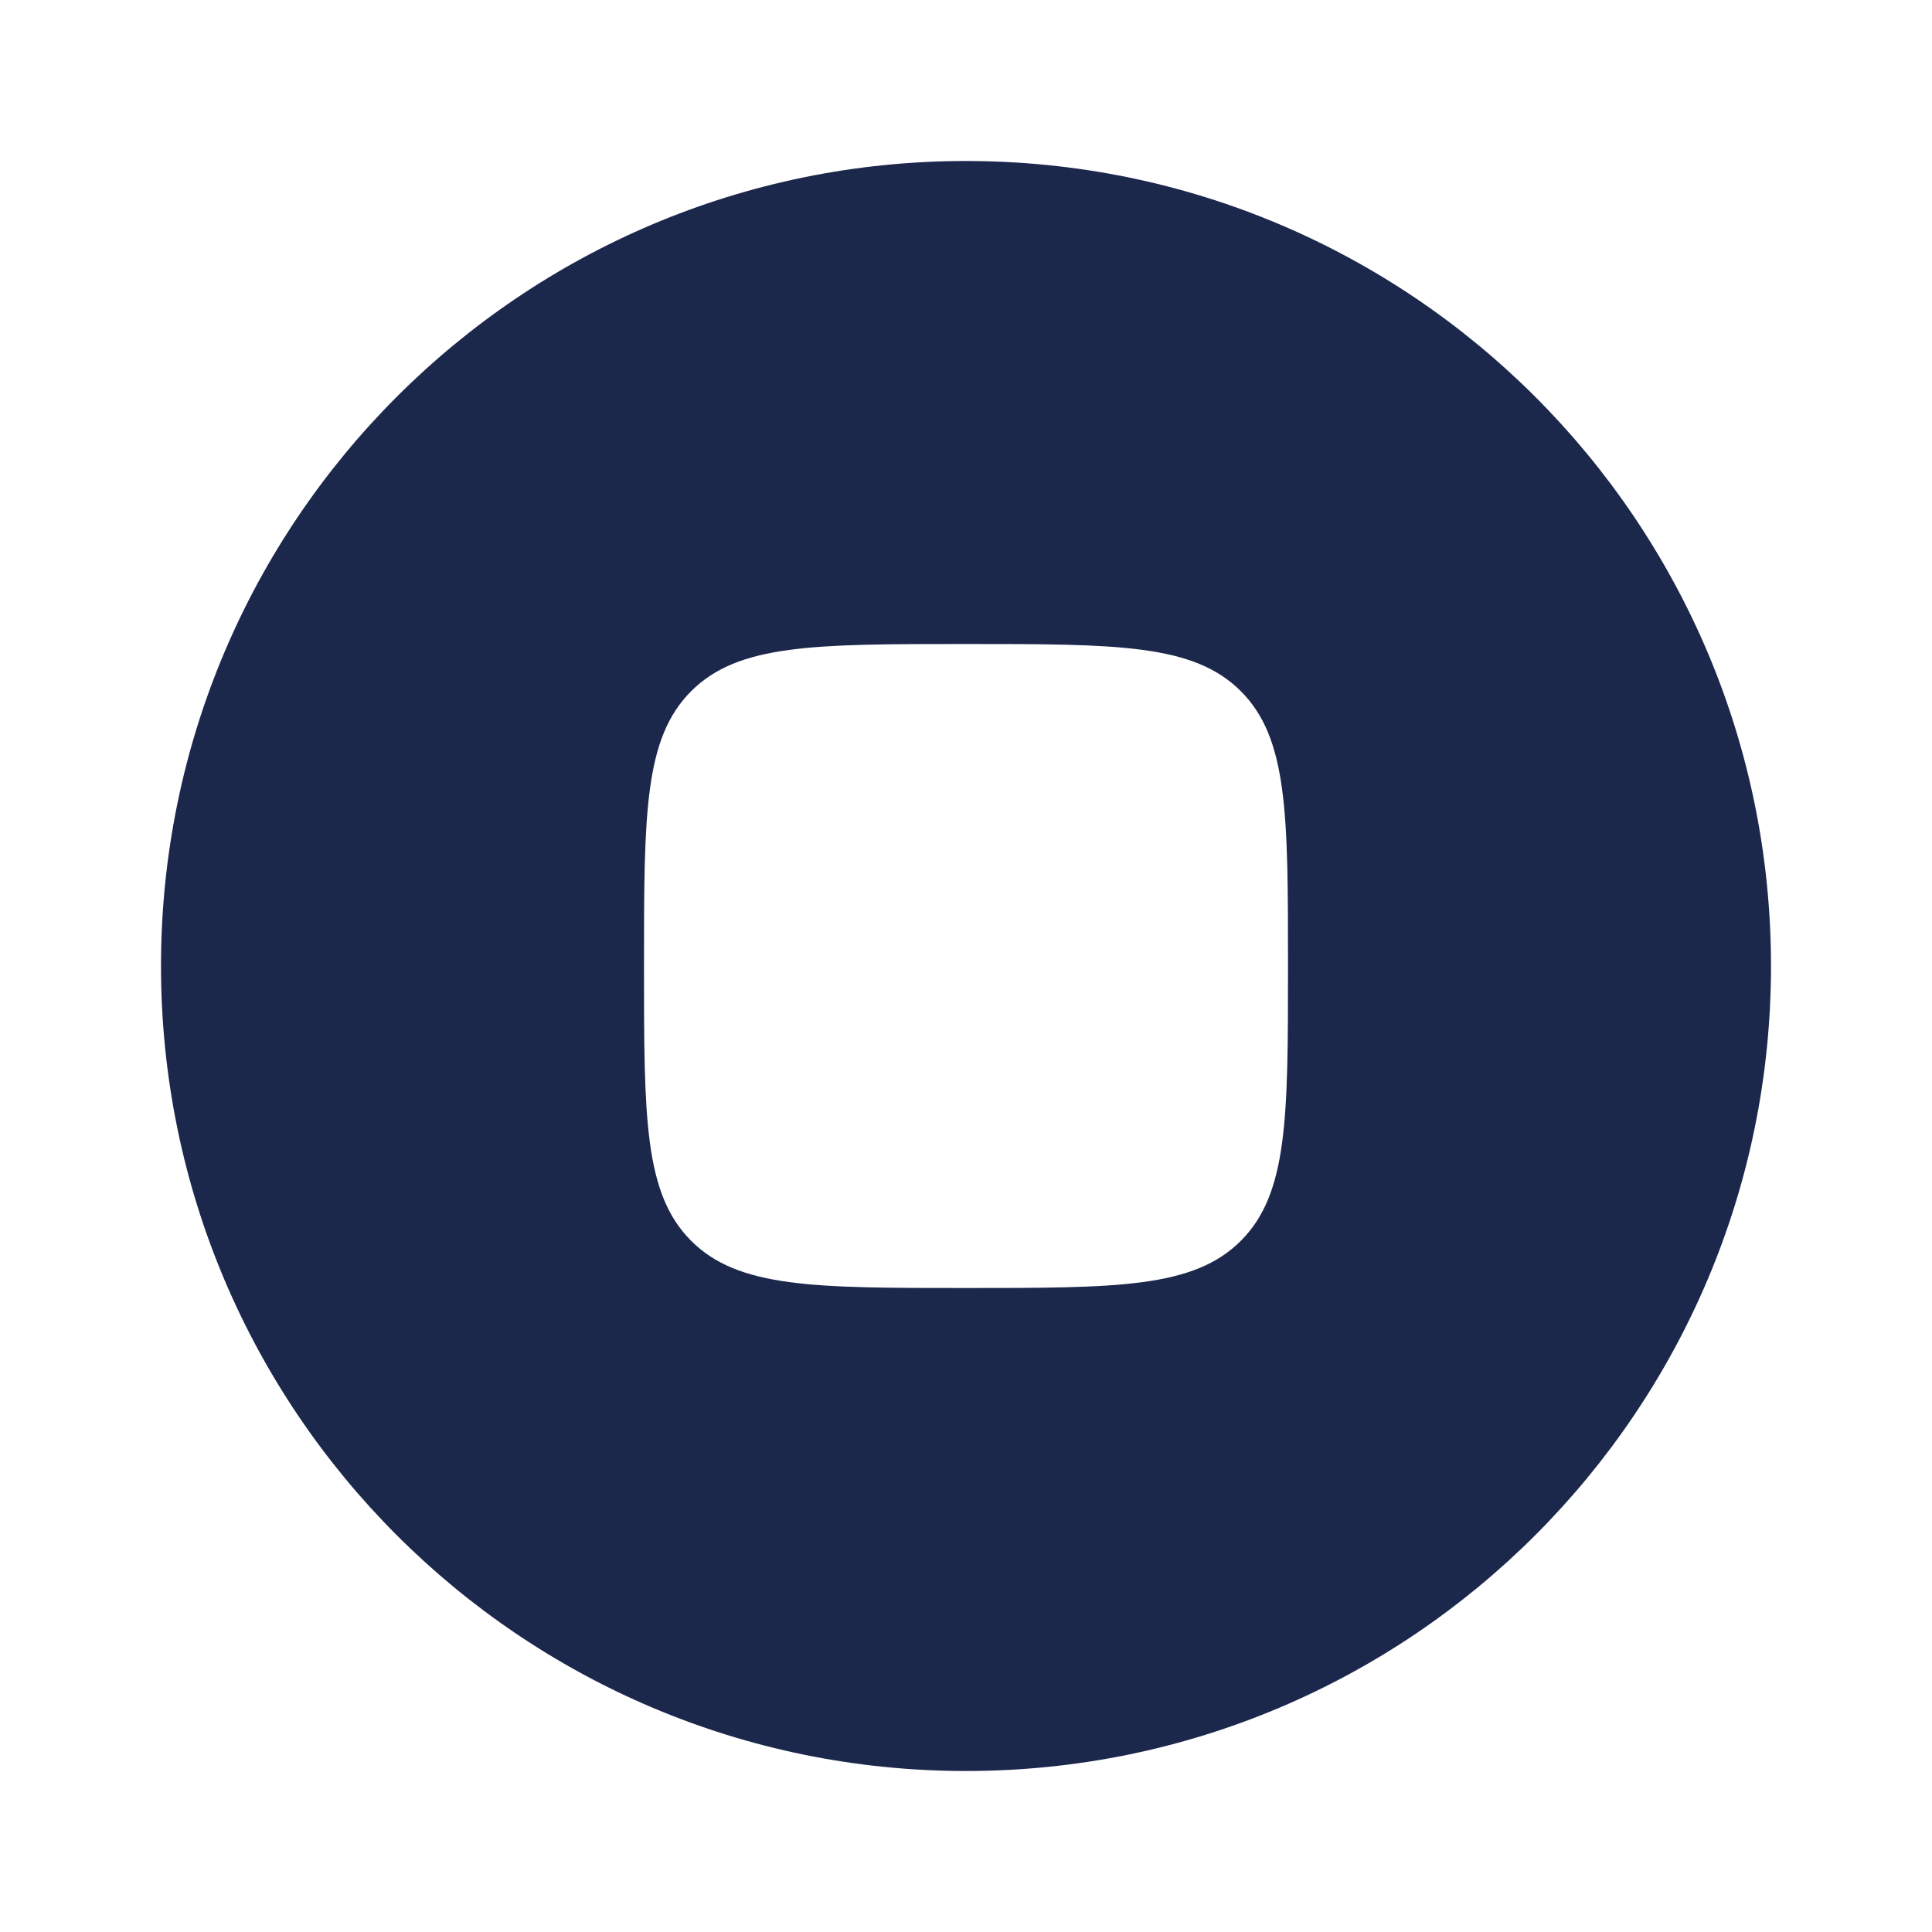
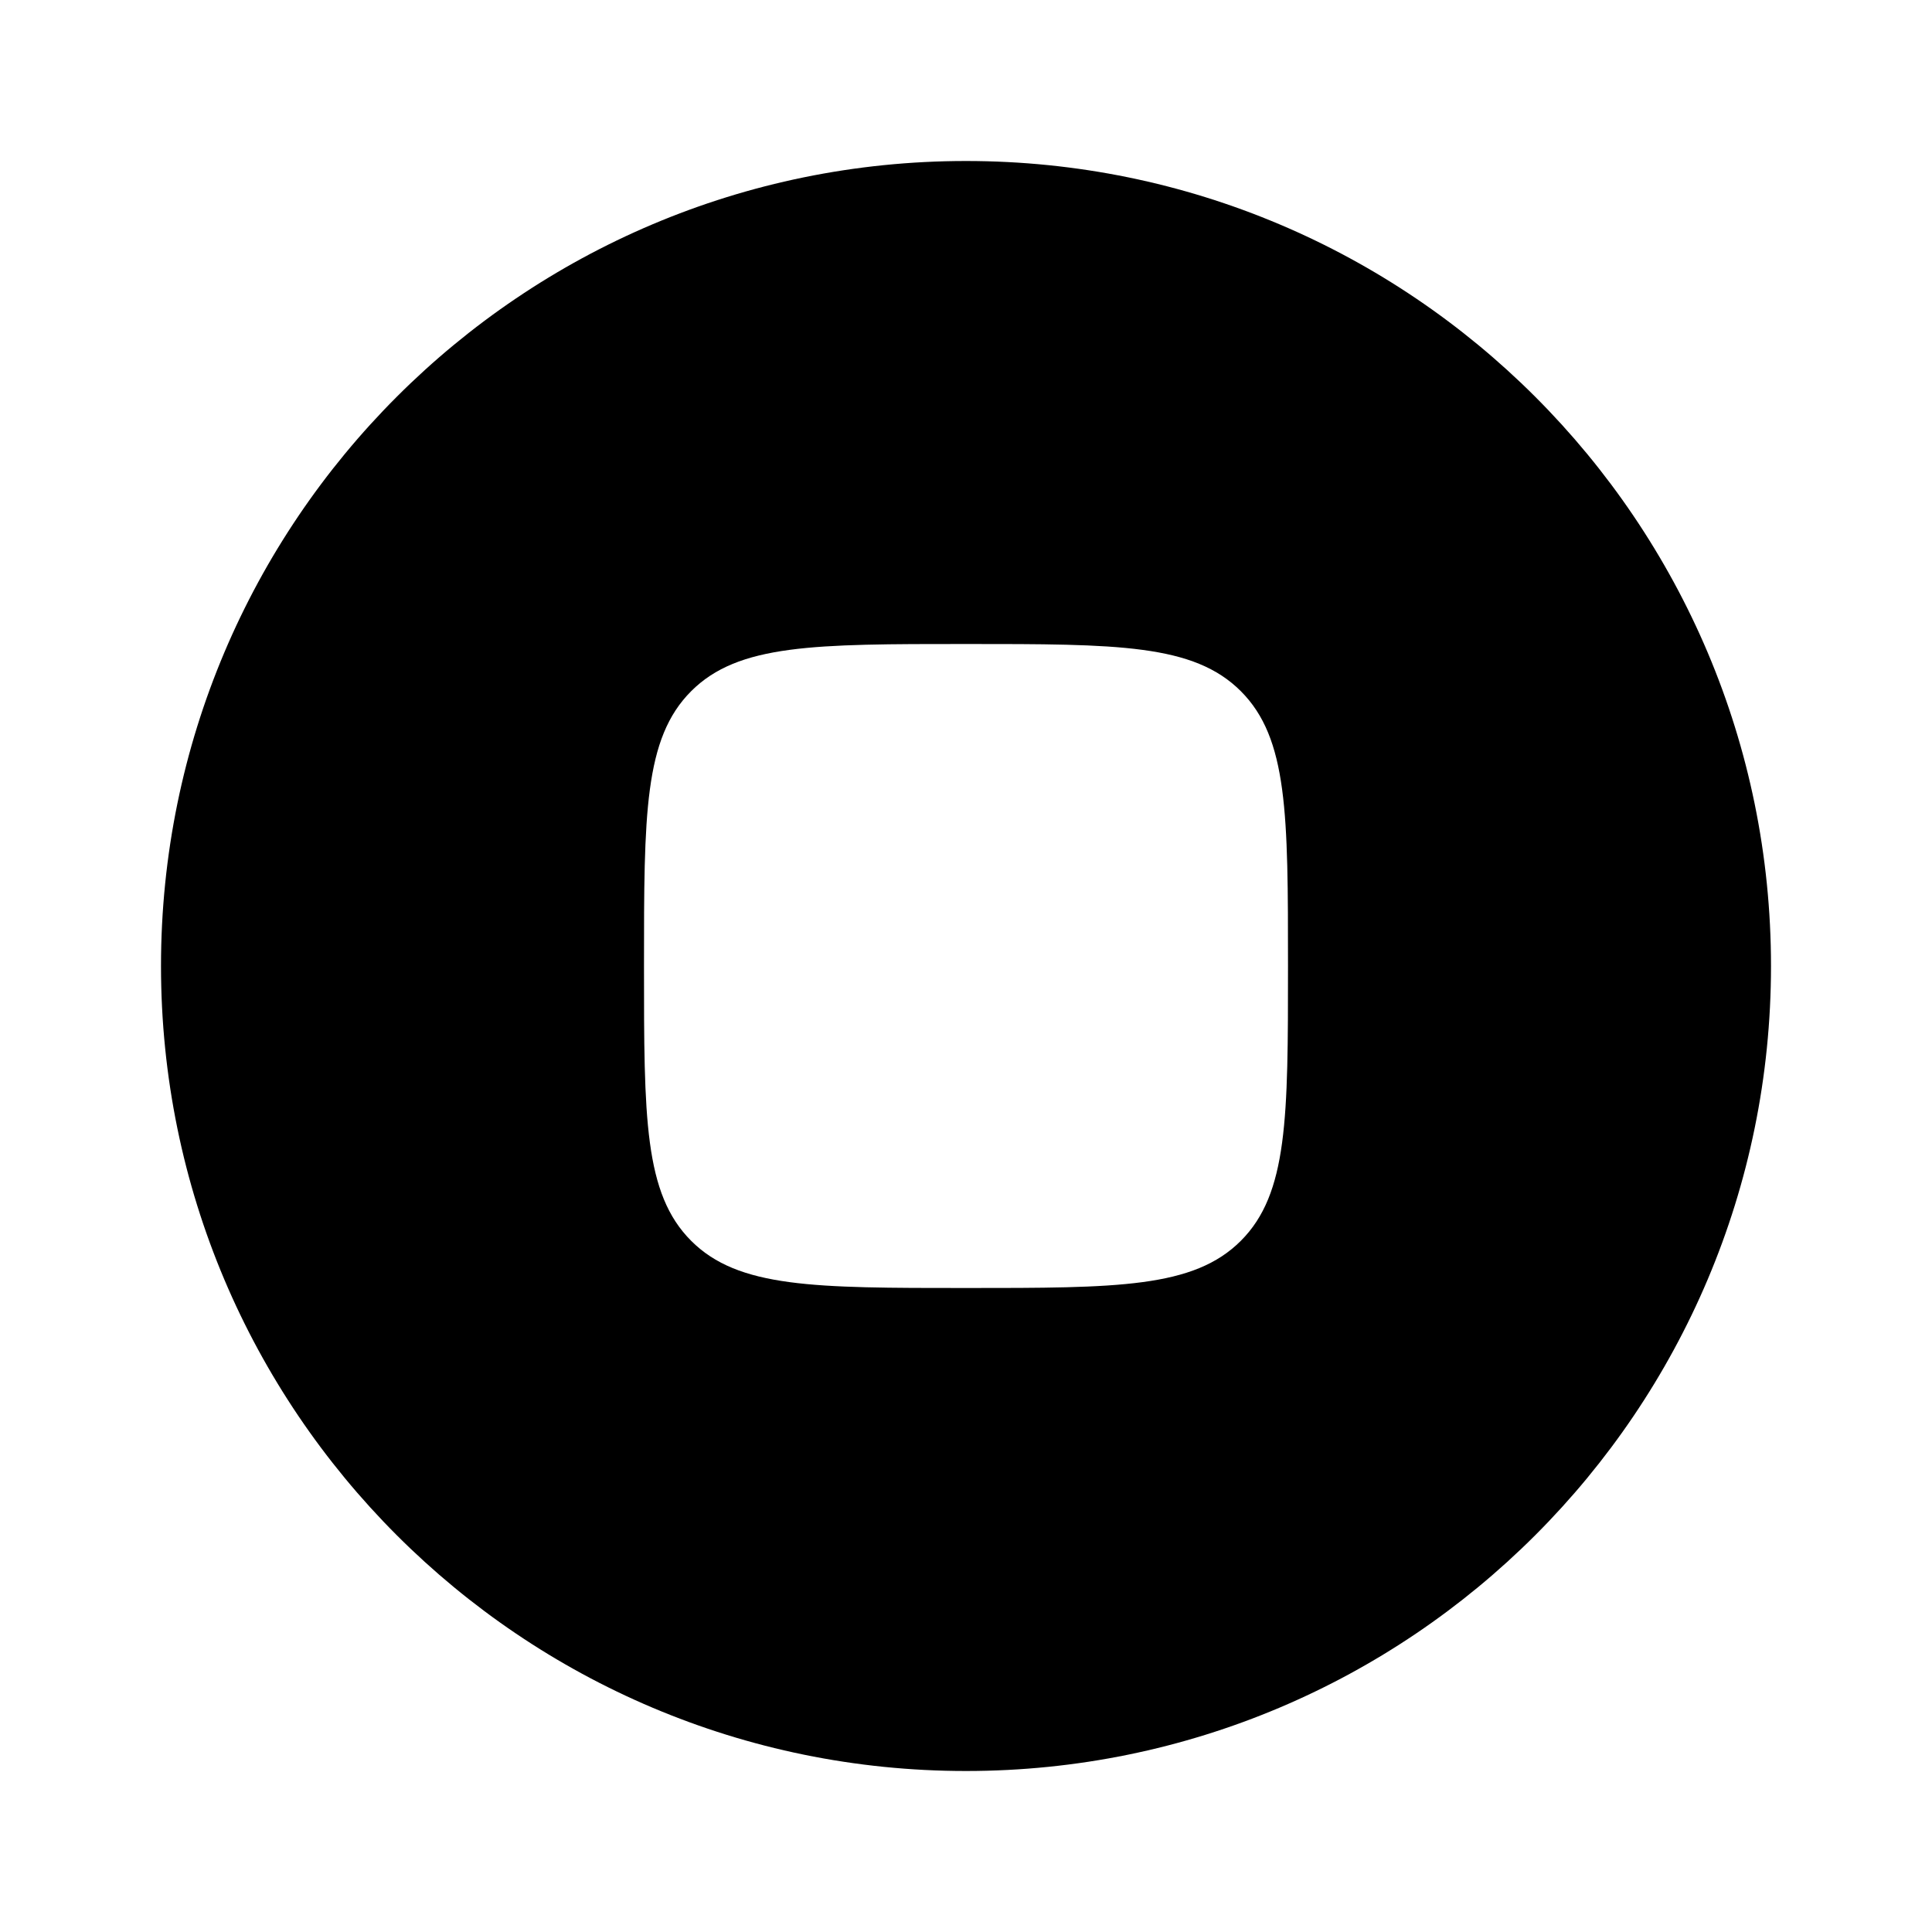
<svg xmlns="http://www.w3.org/2000/svg" width="800px" height="800px" viewBox="0 0 24 24" fill="none">
-   <path fill-rule="evenodd" clip-rule="evenodd" d="M12 22C17.523 22 22 17.523 22 12C22 6.477 17.523 2 12 2C6.477 2 2 6.477 2 12C2 17.523 6.477 22 12 22ZM8.586 8.586C8 9.172 8 10.114 8 12C8 13.886 8 14.828 8.586 15.414C9.172 16 10.114 16 12 16C13.886 16 14.828 16 15.414 15.414C16 14.828 16 13.886 16 12C16 10.114 16 9.172 15.414 8.586C14.828 8 13.886 8 12 8C10.114 8 9.172 8 8.586 8.586Z" fill="#1C274C" />
+   <path fill-rule="evenodd" clip-rule="evenodd" d="M12 22C17.523 22 22 17.523 22 12C22 6.477 17.523 2 12 2C6.477 2 2 6.477 2 12C2 17.523 6.477 22 12 22ZM8.586 8.586C8 9.172 8 10.114 8 12C8 13.886 8 14.828 8.586 15.414C9.172 16 10.114 16 12 16C13.886 16 14.828 16 15.414 15.414C16 14.828 16 13.886 16 12C16 10.114 16 9.172 15.414 8.586C14.828 8 13.886 8 12 8C10.114 8 9.172 8 8.586 8.586Z" fill="#000" />
</svg>
